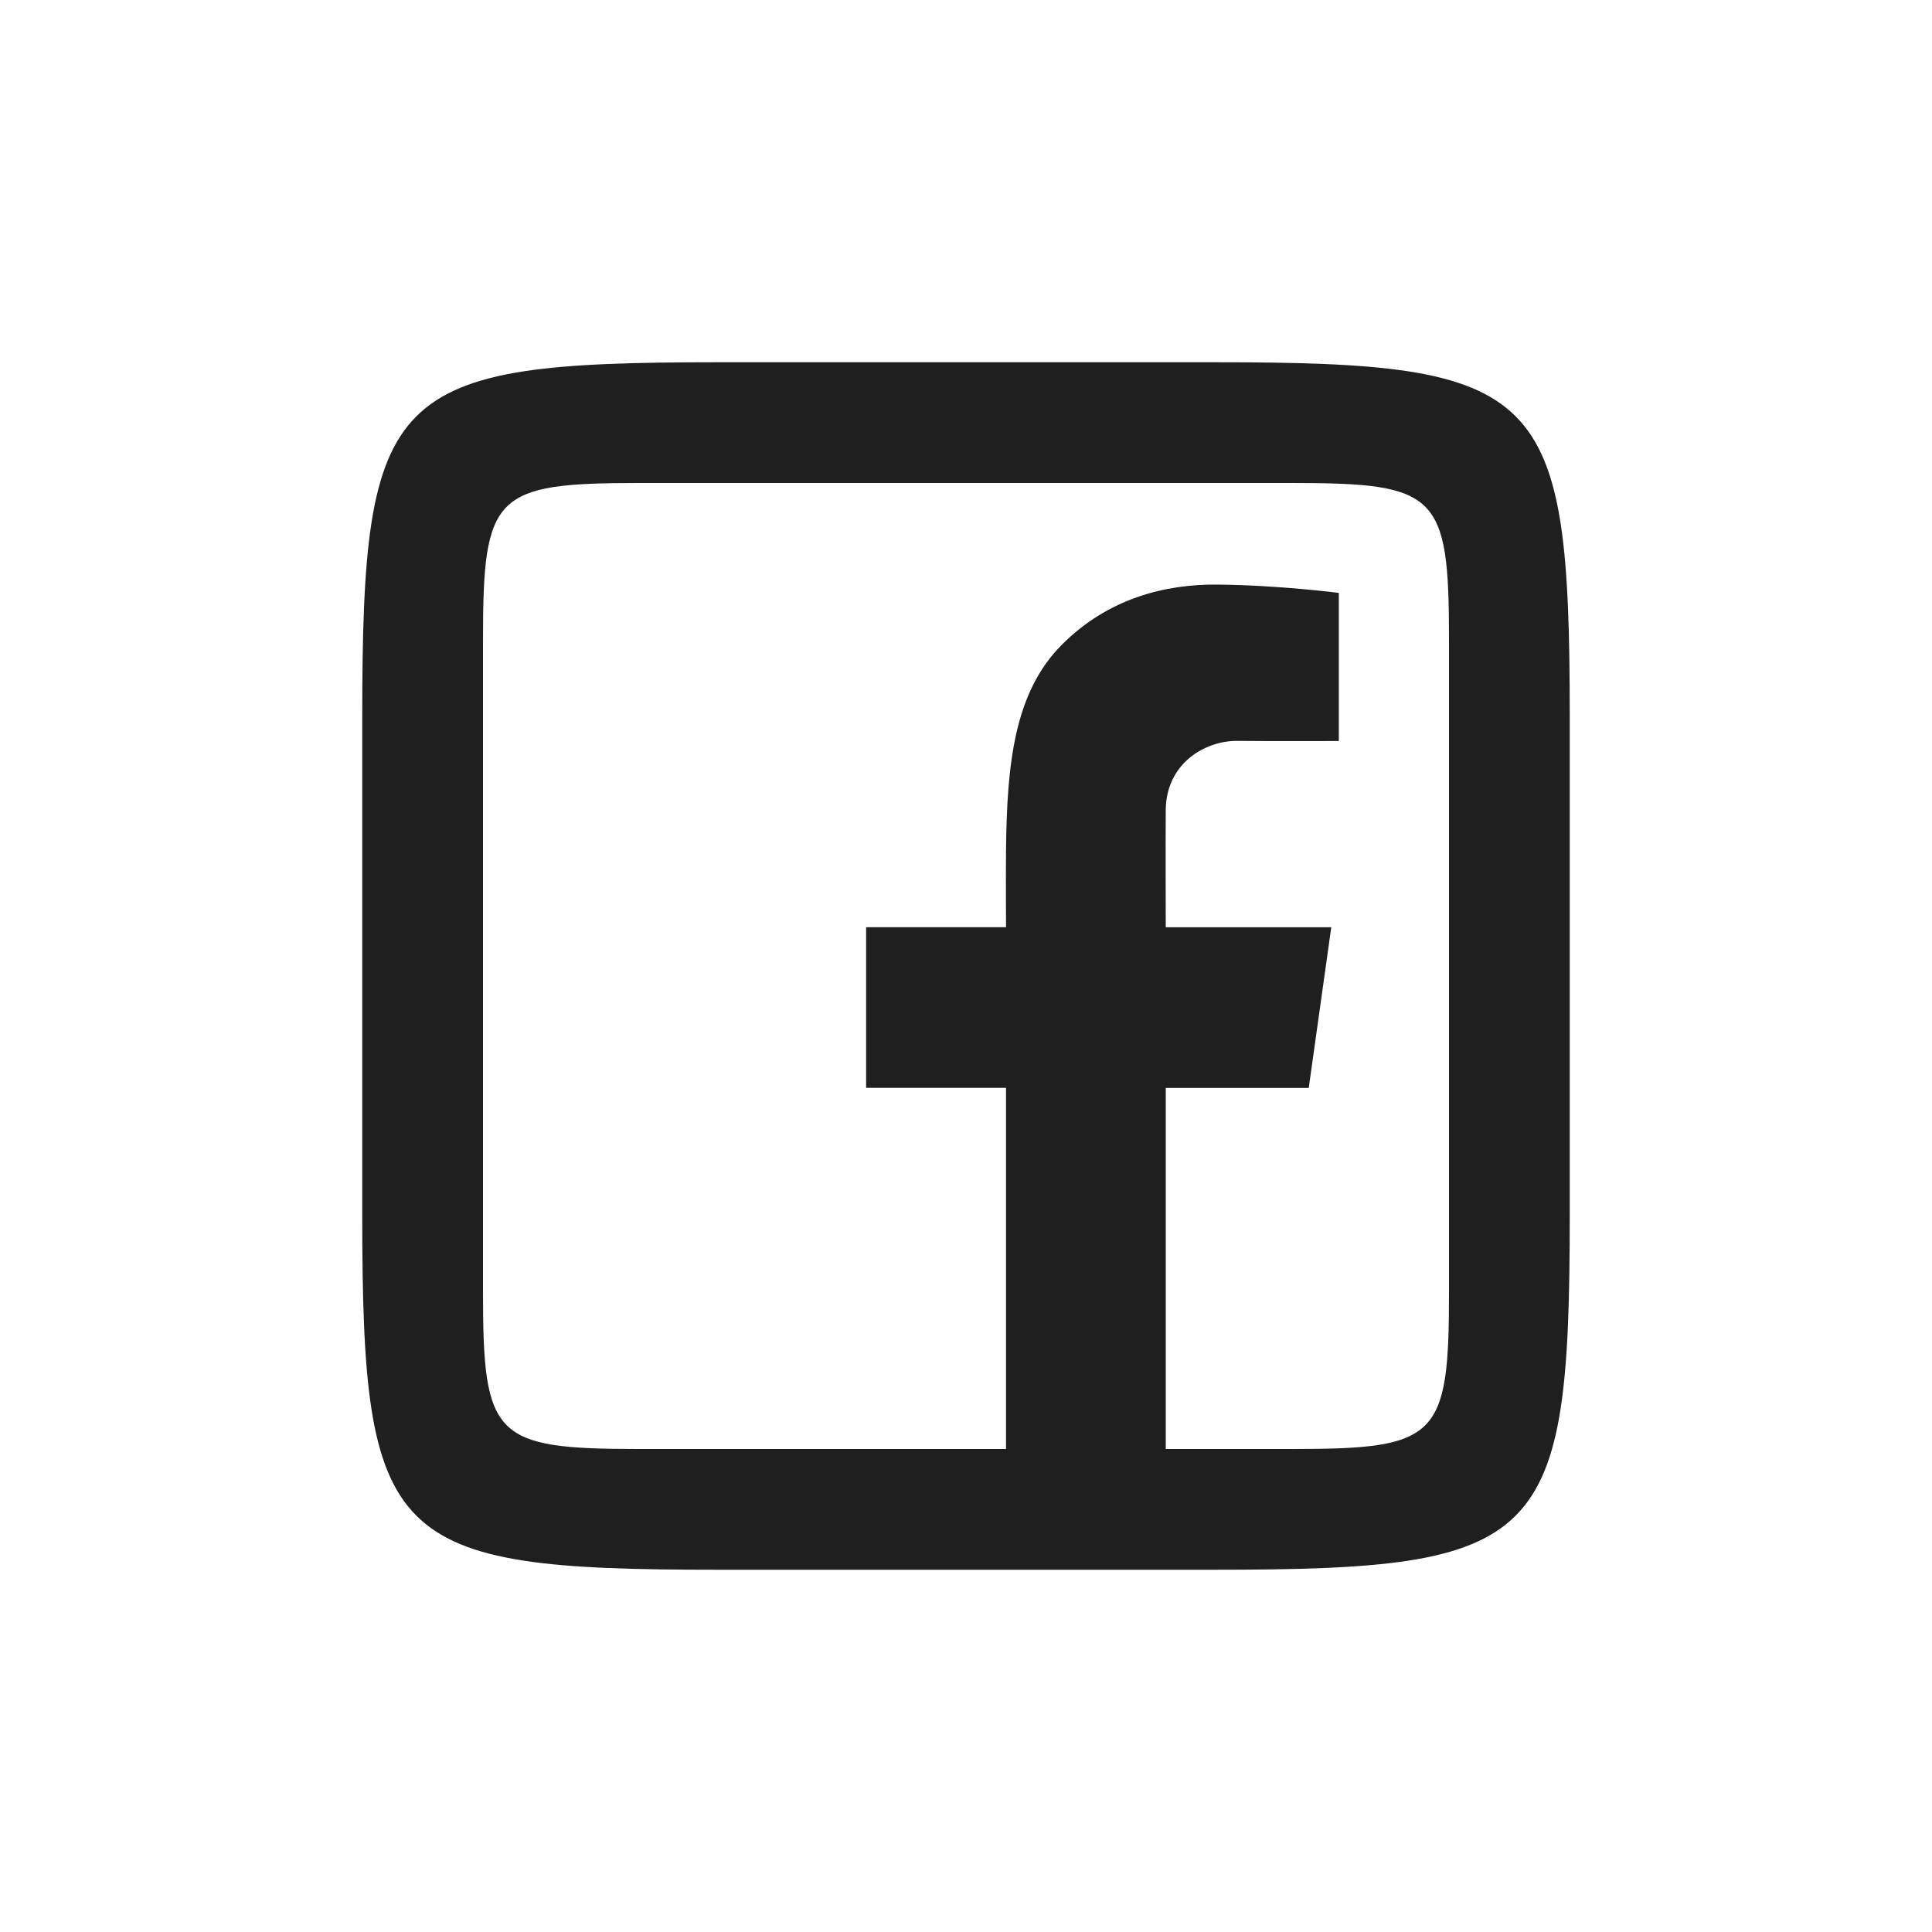
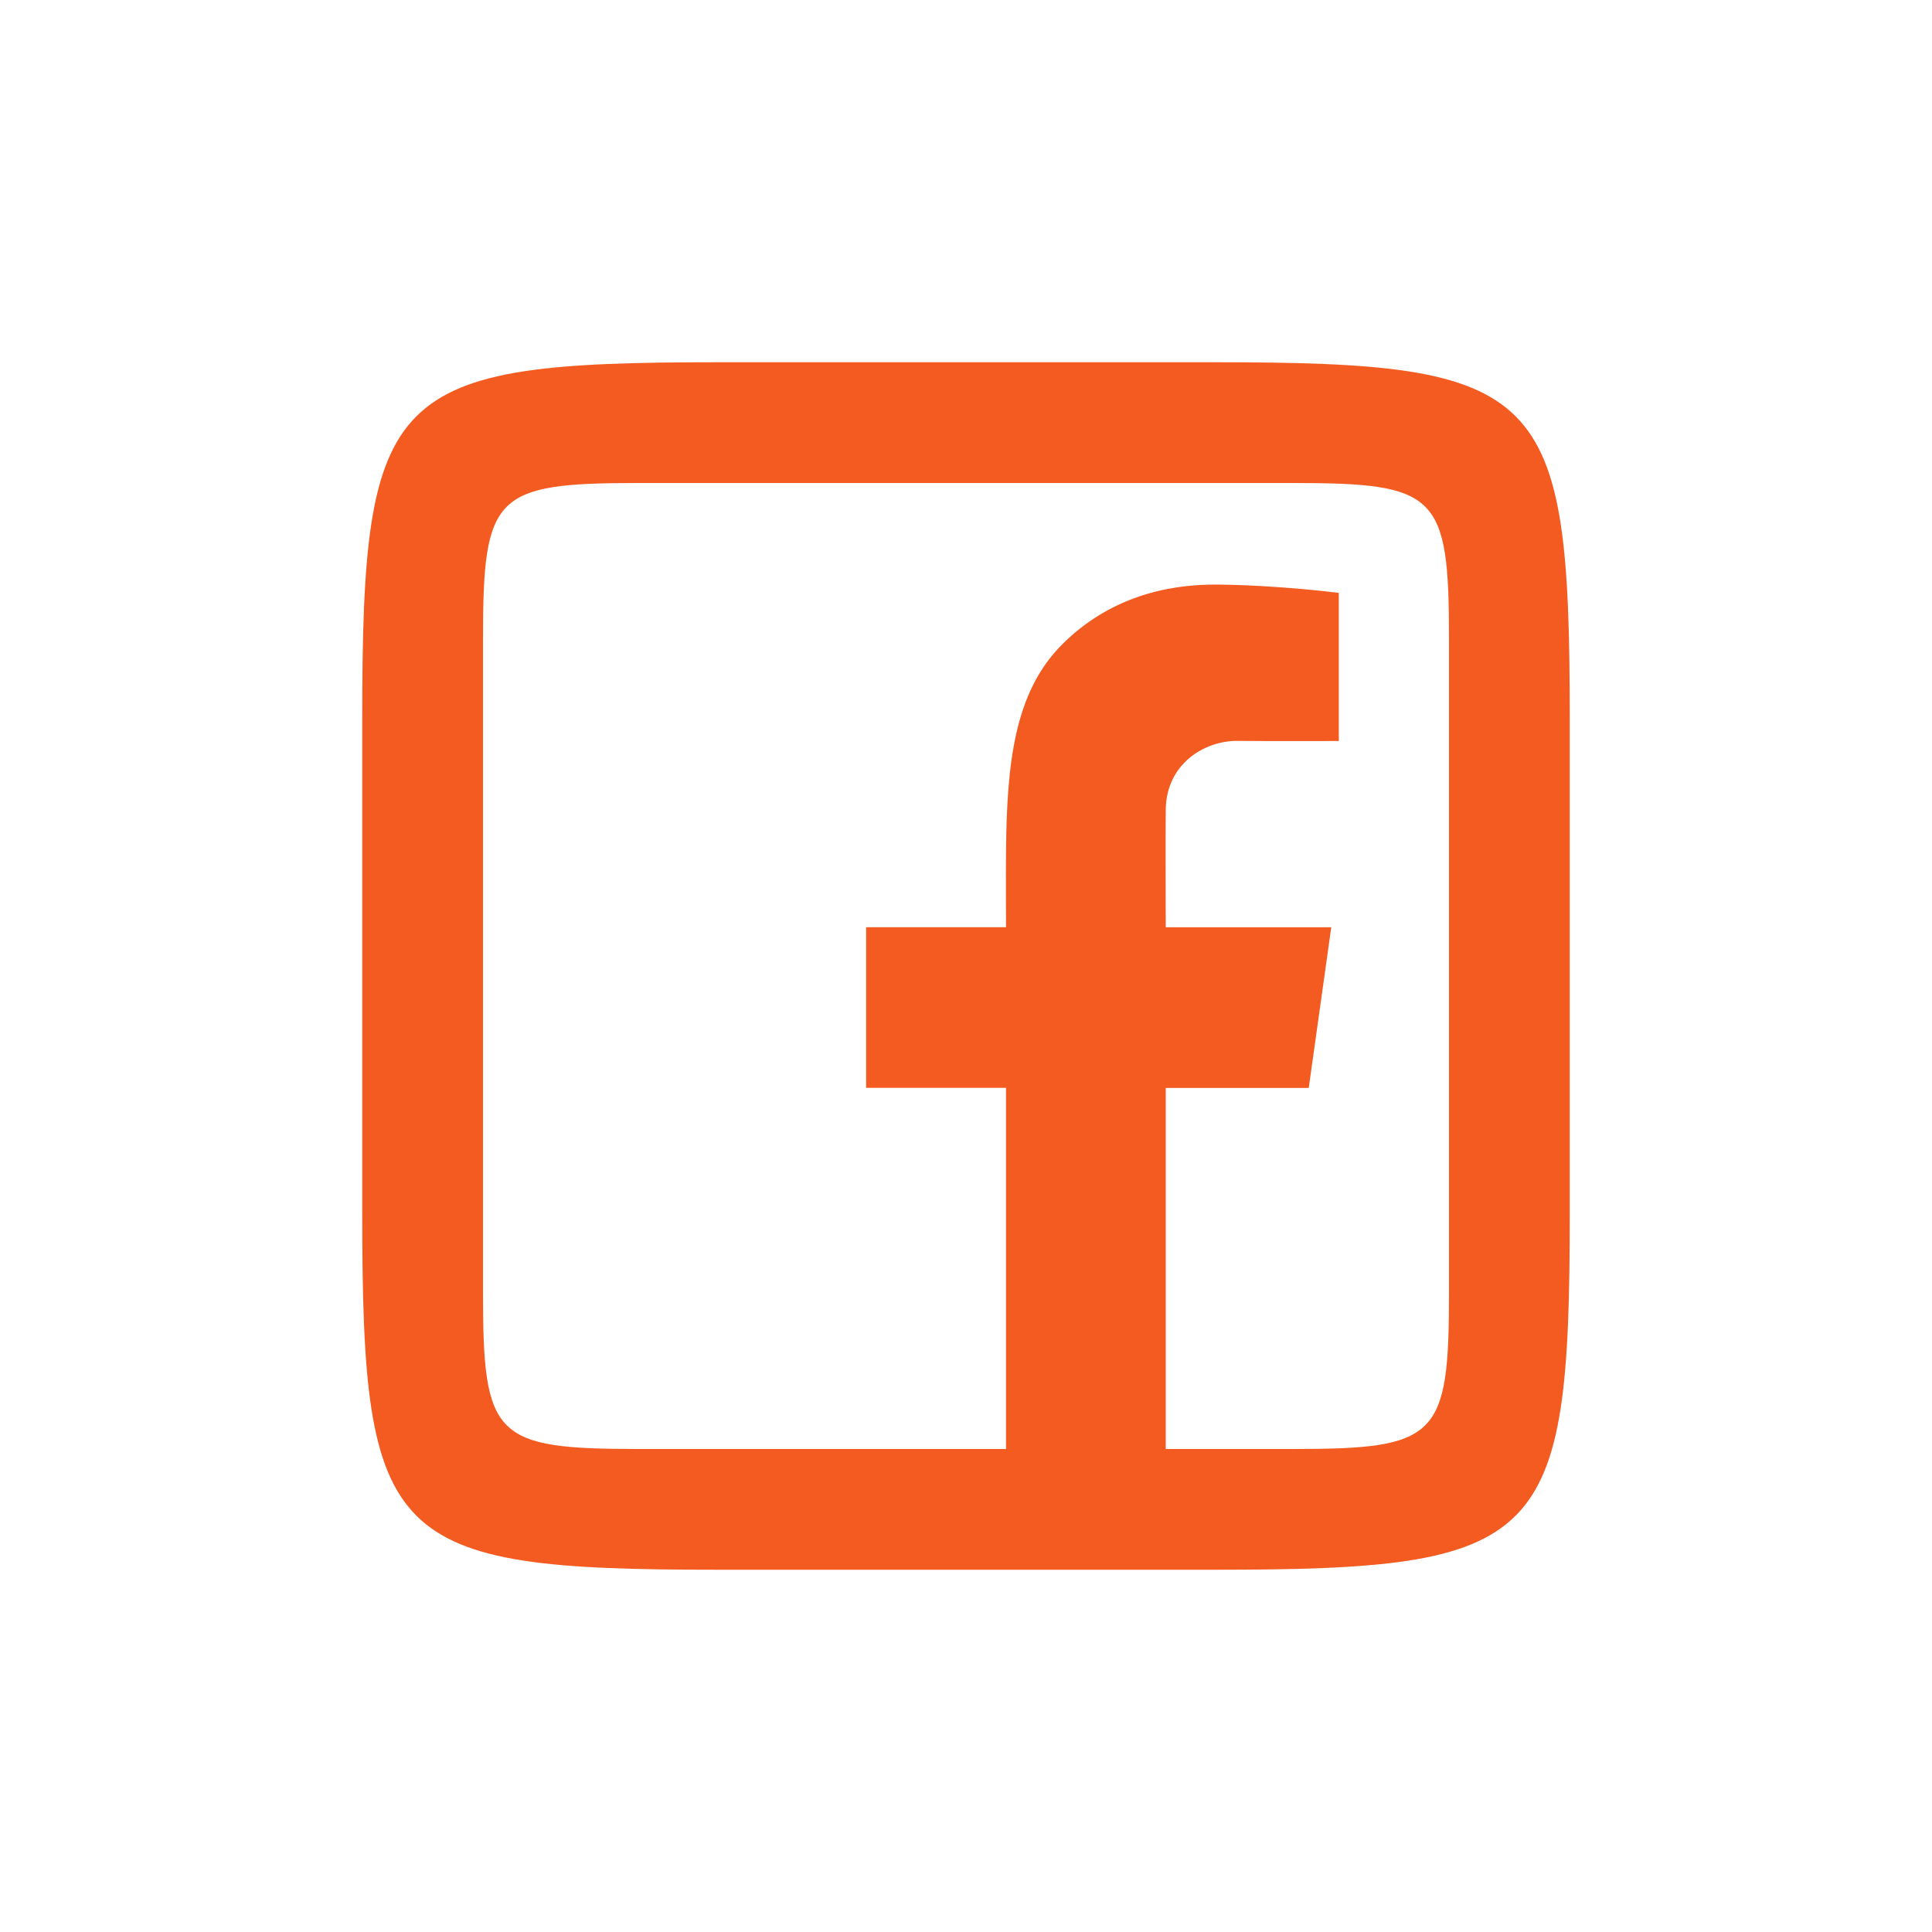
- <svg xmlns="http://www.w3.org/2000/svg" viewBox="0 0 64 64" width="20px" height="20px" fill="#1f1f1f">
+ <svg xmlns="http://www.w3.org/2000/svg" viewBox="0 0 64 64" width="20px" height="20px" fill="#f45b21">
  <path d="M 23.773 12 C 12.855 12 12 12.854 12 23.773 L 12 40.227 C 12 51.145 12.855 52 23.773 52 L 40.227 52 C 51.145 52 52 51.146 52 40.227 L 52 23.773 C 52 12.854 51.146 12 40.227 12 L 23.773 12 z M 21.168 16 L 42.832 16 C 47.625 16 48 16.375 48 21.168 L 48 42.832 C 48 47.625 47.624 48 42.832 48 L 38.617 48 L 38.617 36.039 L 43.354 36.039 L 44.1 30.717 L 38.617 30.717 C 38.617 30.717 38.609 27.599 38.617 26.822 C 38.633 25.301 39.904 24.532 40.996 24.543 C 42.088 24.555 44.35 24.547 44.35 24.547 L 44.35 19.641 C 44.35 19.641 42.392 19.386 40.338 19.365 C 38.612 19.347 36.706 19.815 35.168 21.365 C 33.603 22.941 33.356 25.289 33.326 28.158 C 33.317 28.987 33.326 30.715 33.326 30.715 L 28.691 30.715 L 28.691 36.037 L 33.326 36.037 L 33.326 48 L 21.168 48 C 16.375 48 16 47.624 16 42.832 L 16 21.168 C 16 16.375 16.375 16 21.168 16 z" />
</svg>
